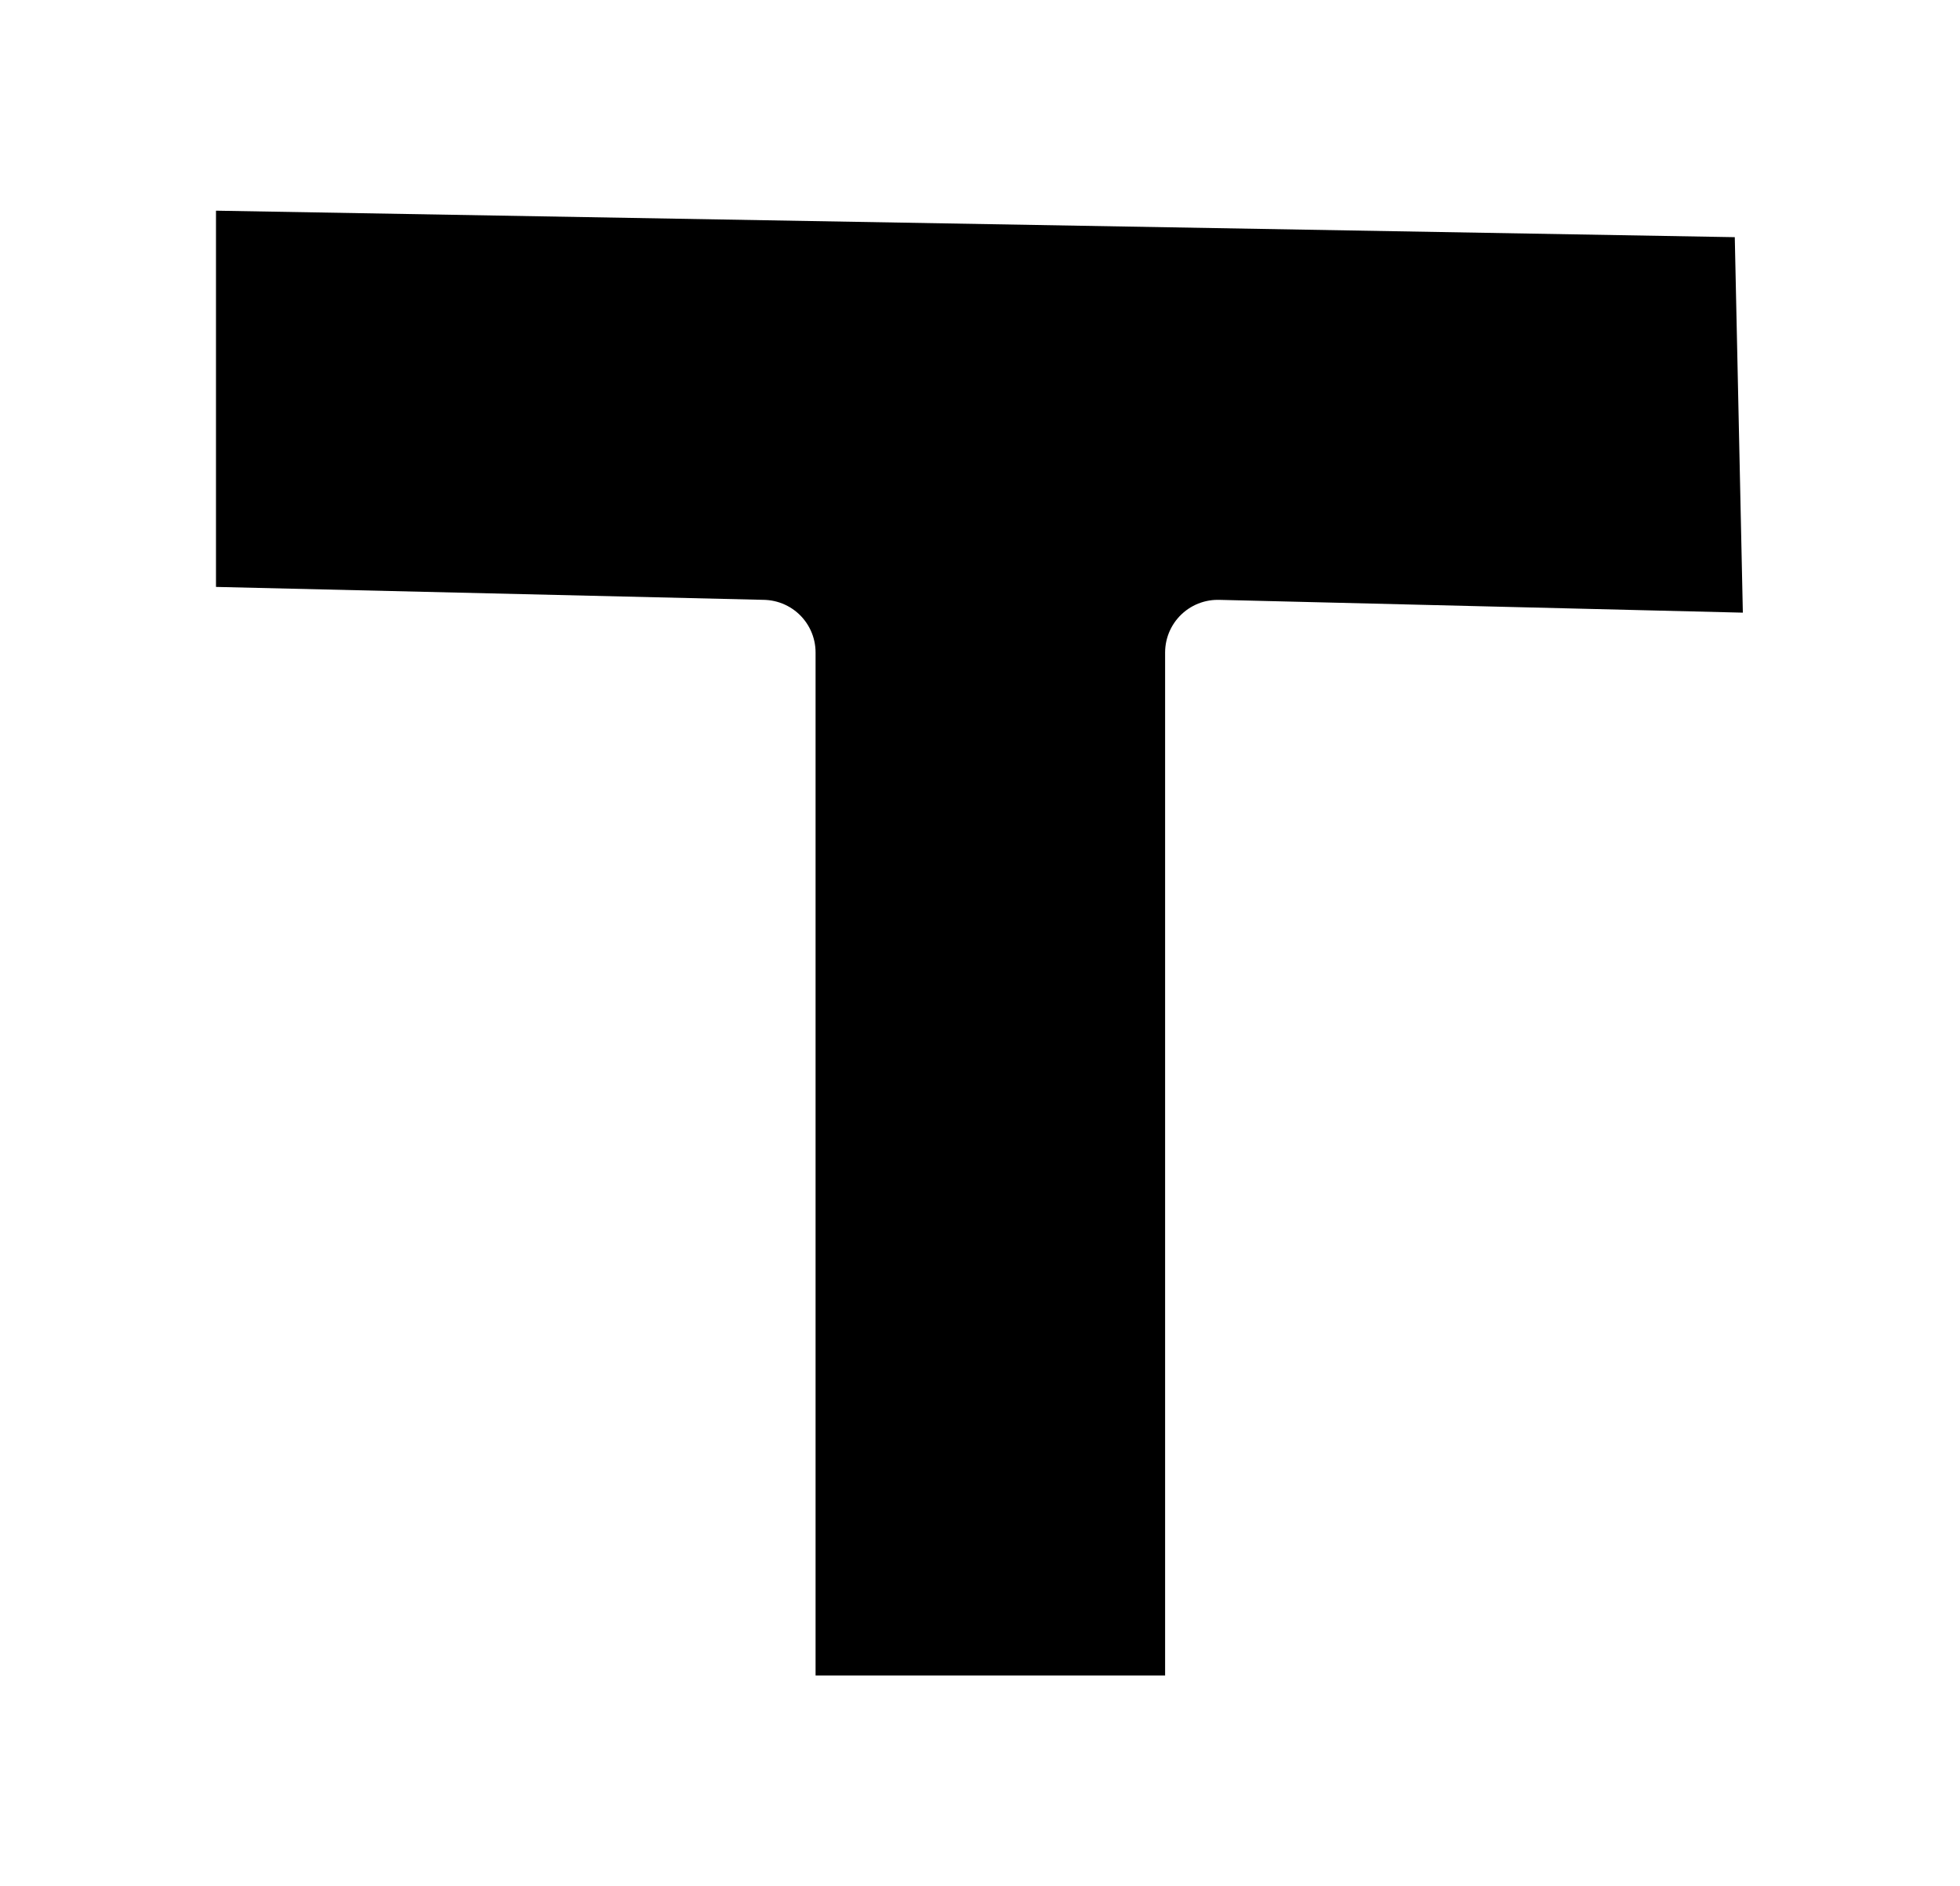
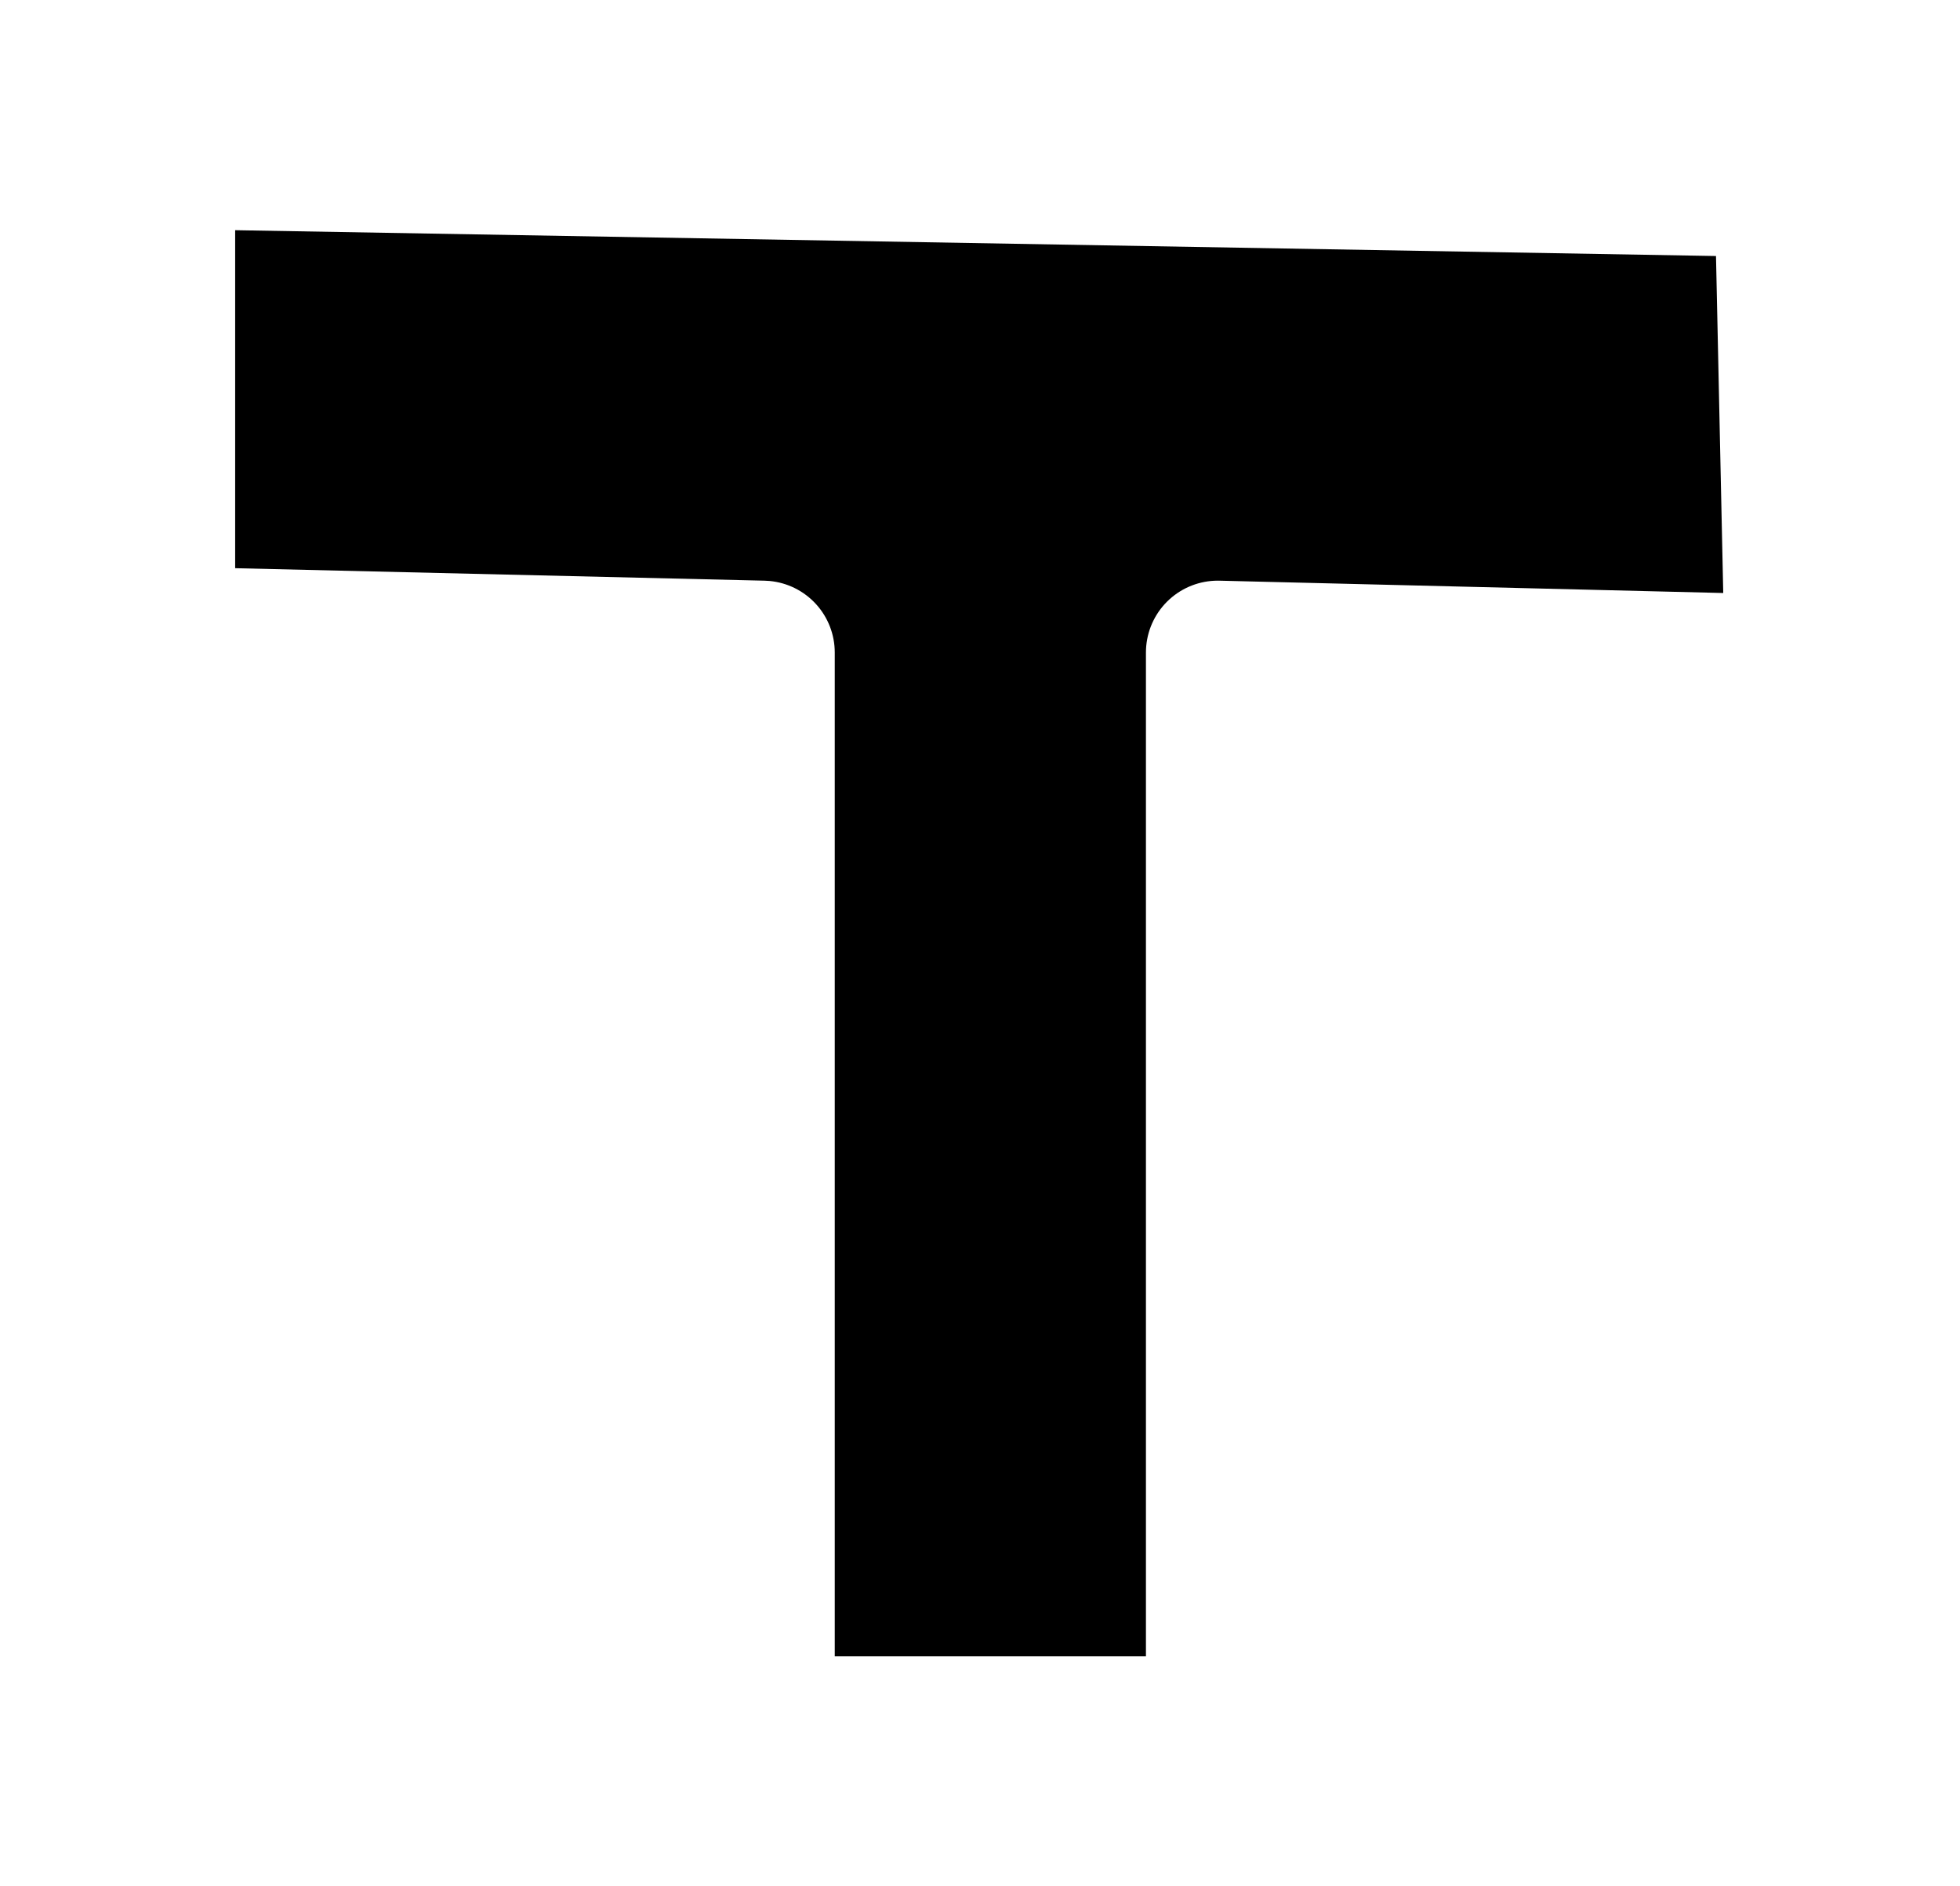
- <svg xmlns="http://www.w3.org/2000/svg" width="100%" height="100%" version="1.1" style="stroke-linecap: round; stroke-linejoin: round; " viewBox="284.418 86.365 186.114 179.046">
-   <polygon id="SvgjsPolygon3711" points="-77.548,-74.603 -77.548,-28.9 -20.614,-27.556 -20.614,74.603 22.577,74.603 22.577,-27.556 77.548,-26.212 76.566,-71.914" transform="matrix(1,0,0,1,377.4753,175.8886)" style="stroke: rgb(255, 255, 255); stroke-opacity: 1; stroke-width: 10; fill: rgb(0, 0, 0); fill-opacity: 1;" />
+ <svg xmlns="http://www.w3.org/2000/svg" width="100%" height="100%" version="1.1" style="stroke-linecap: round; stroke-linejoin: round; " viewBox="145.107 841.672 136.428 131.248">
+   <polygon id="SvgjsPolygon3711" points="-77.548,-74.603 -77.548,-41.101 -35.813,-40.116 -35.813,34.77 -4.152,34.77 -4.152,-40.116 36.143,-39.13 35.423,-72.632" transform="matrix(1,0,0,1,234.0235,927.2124)" style="stroke: rgb(255, 255, 255); stroke-opacity: 1; stroke-width: 10; fill: rgb(0, 0, 0); fill-opacity: 1;" />
</svg>
